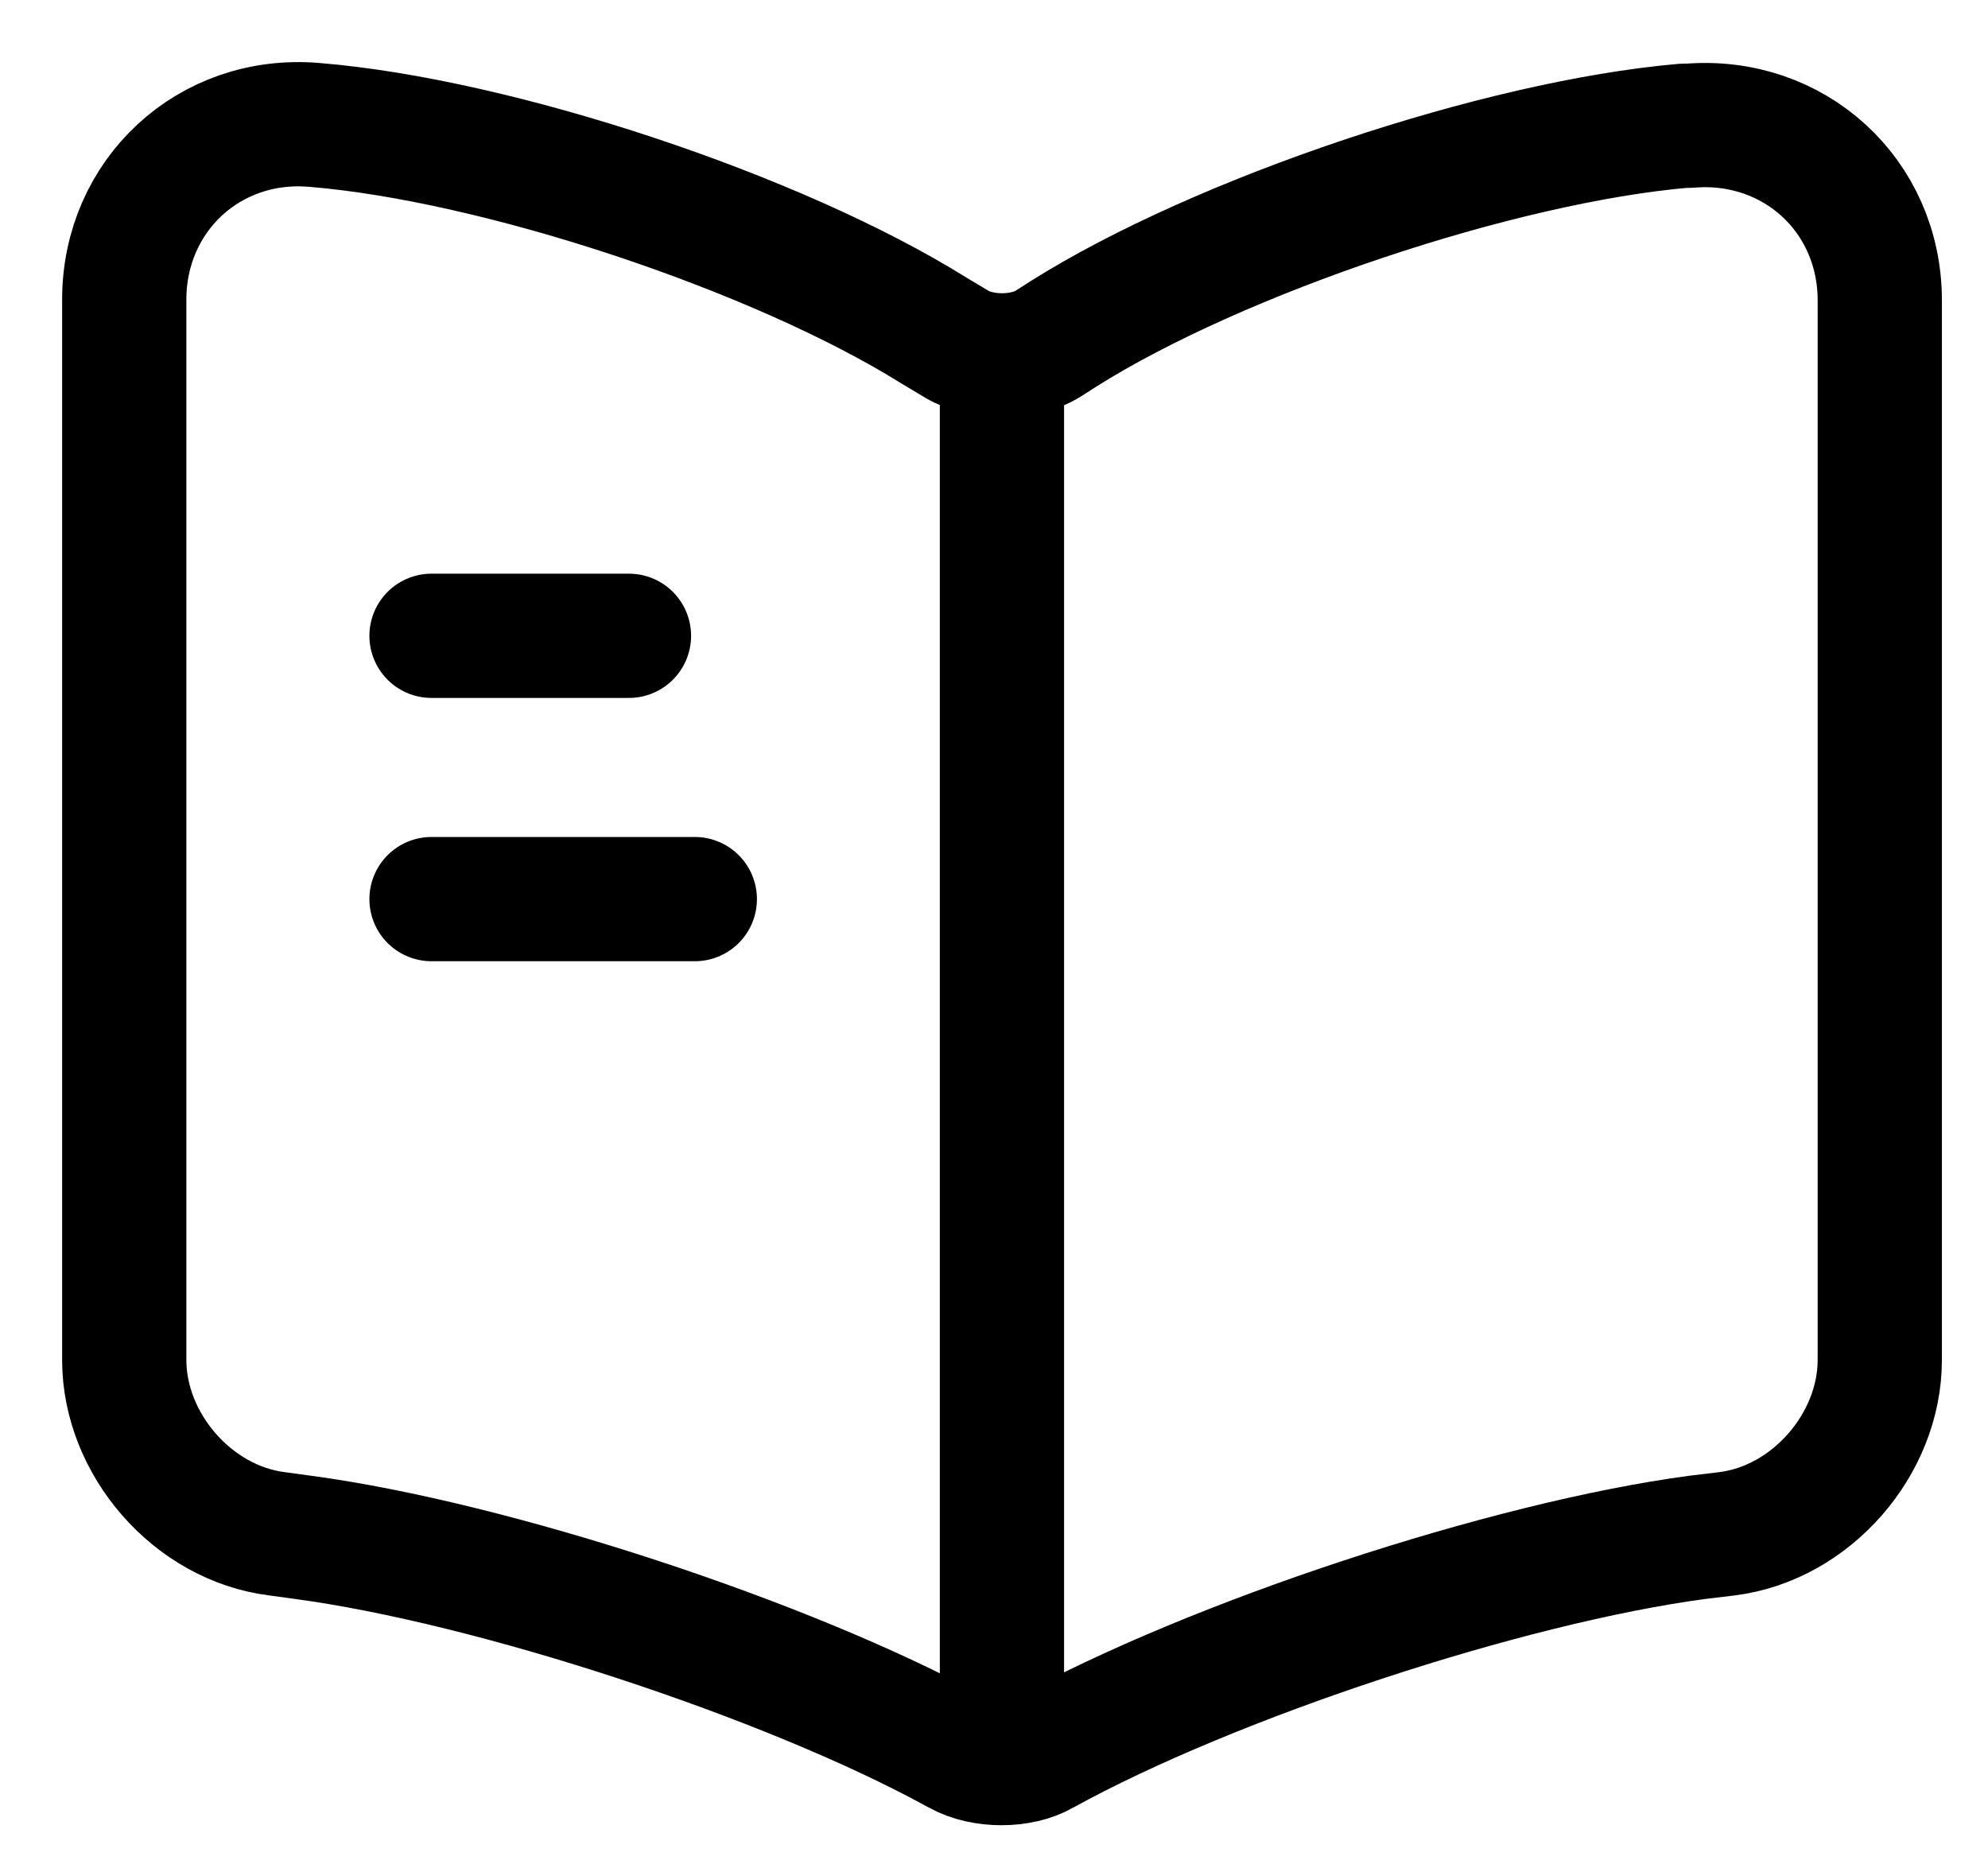
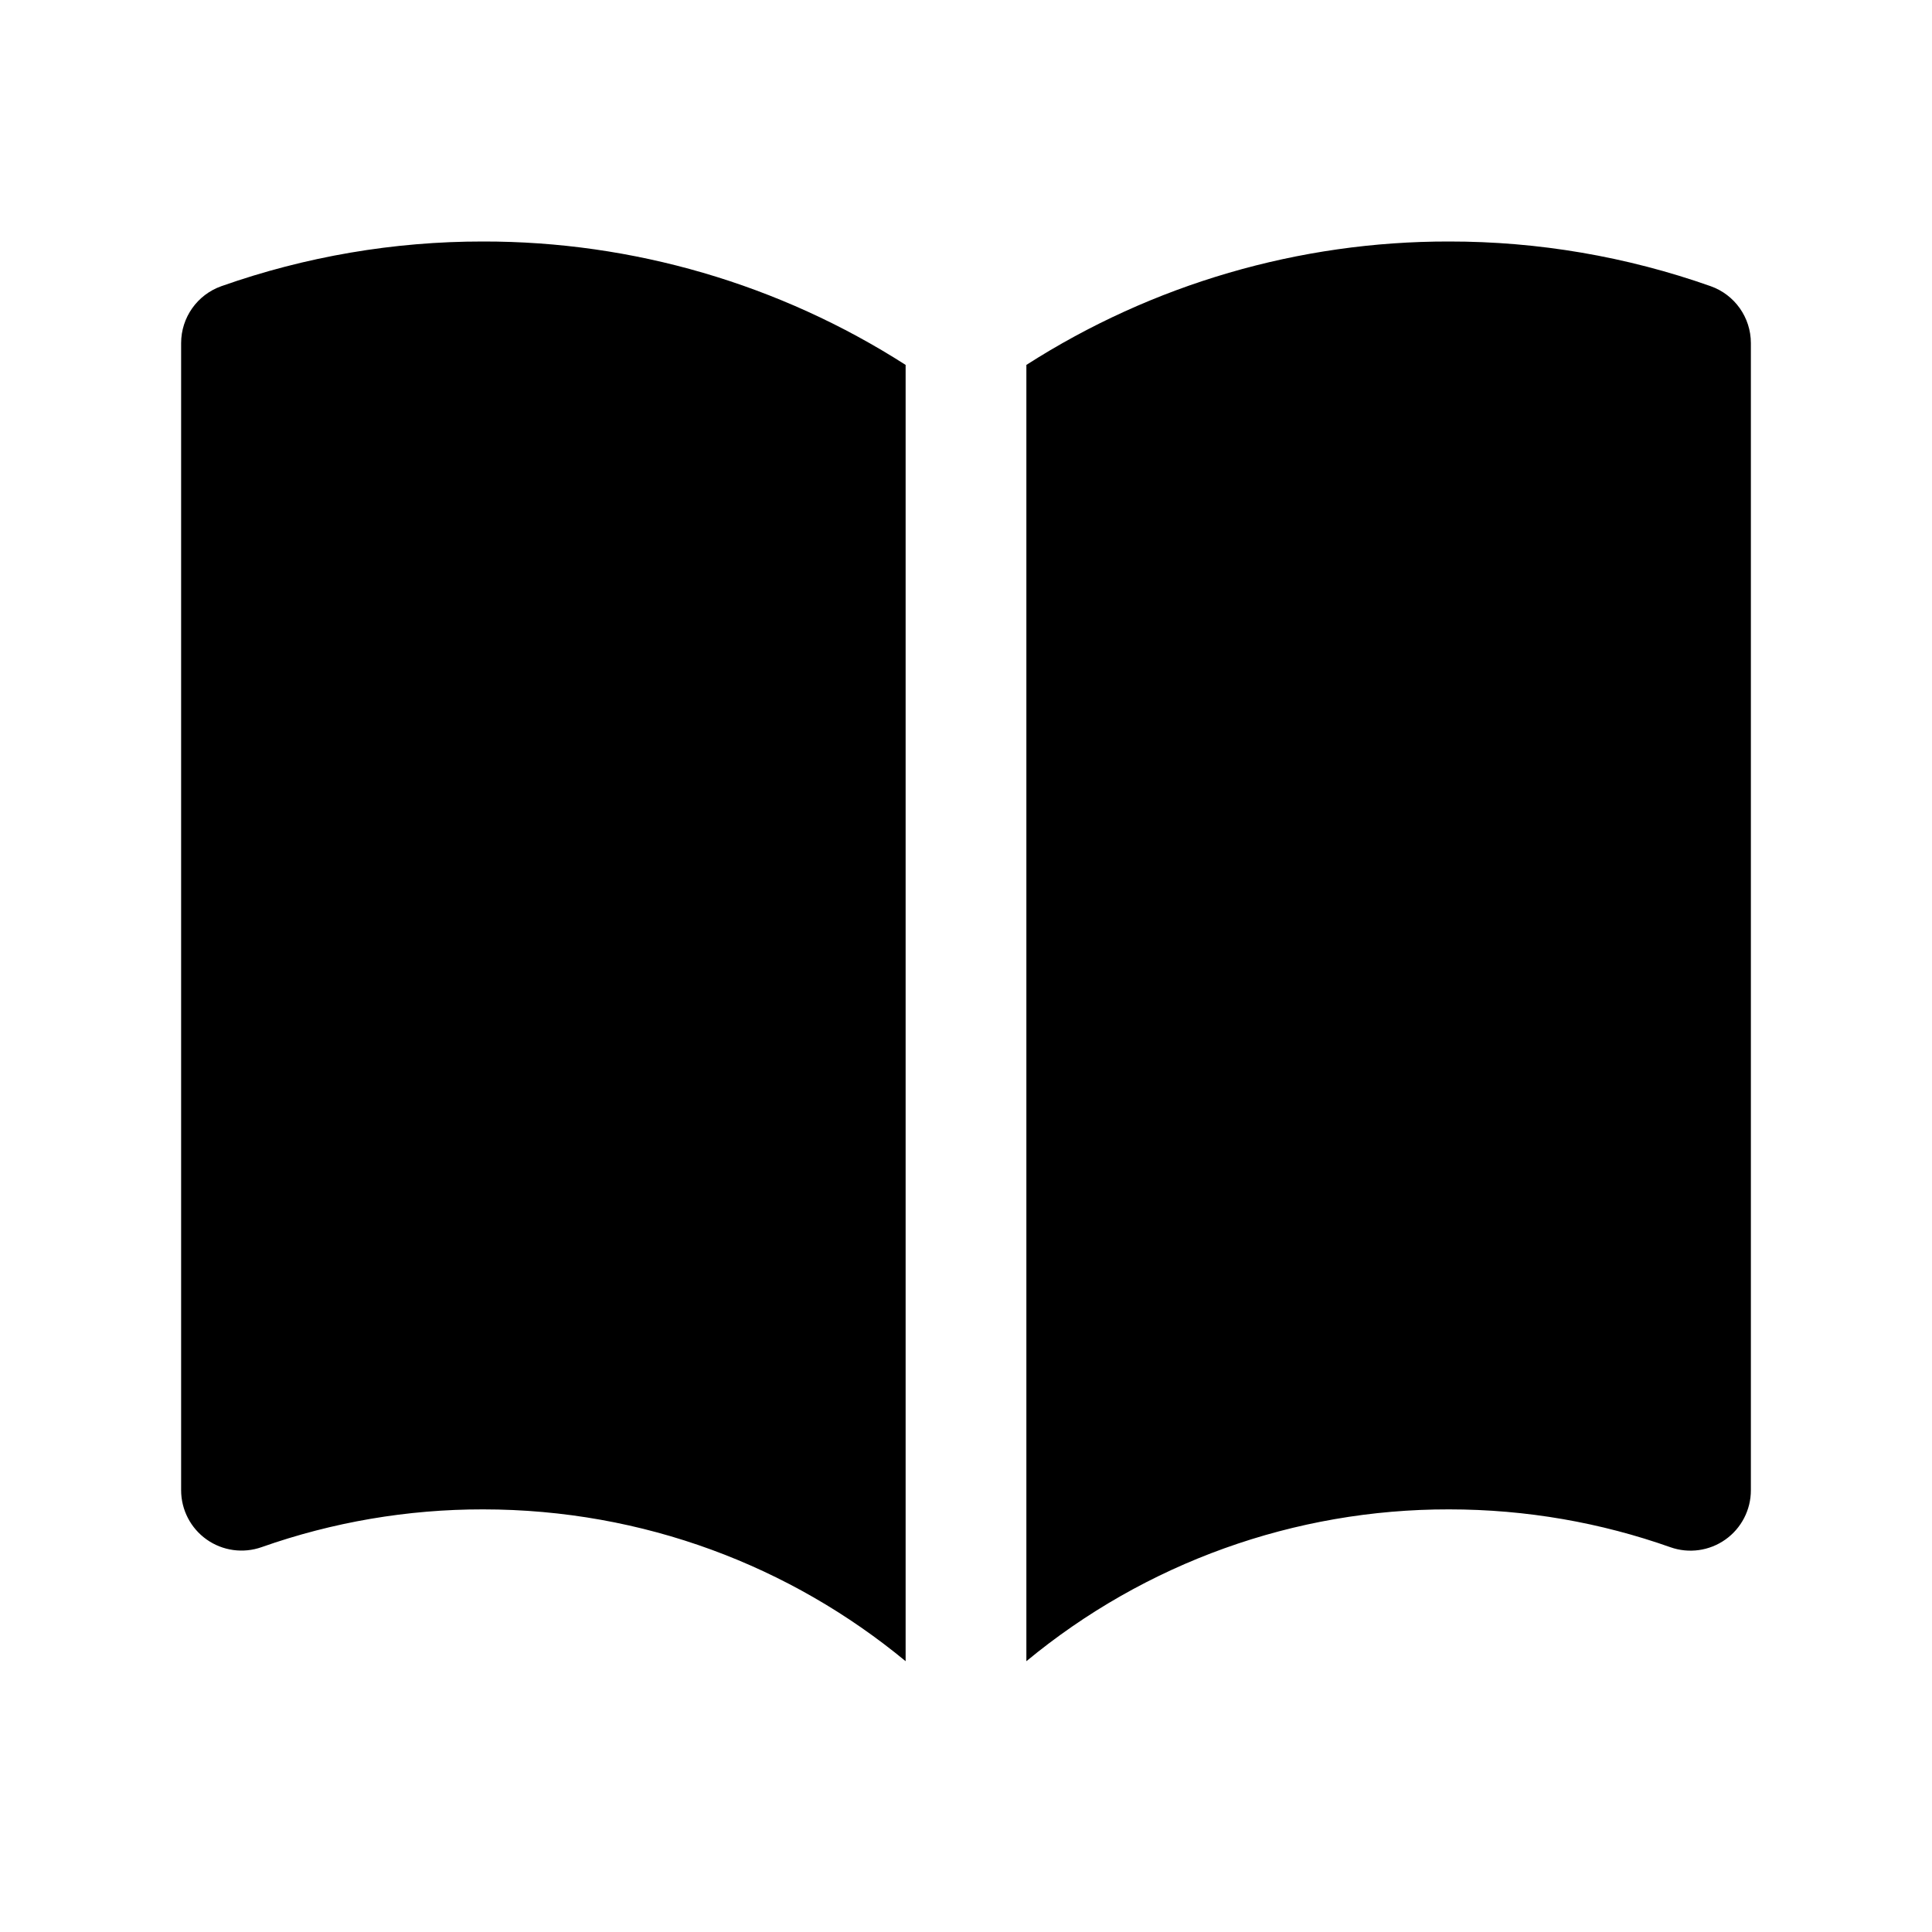
- <svg xmlns="http://www.w3.org/2000/svg" viewBox="0 0 16 15" fill="none">
-   <path d="M15.129 10.945V2.418C15.129 1.571 14.436 0.942 13.596 1.012H13.553C12.07 1.14 9.816 1.895 8.559 2.687L8.439 2.764C8.234 2.892 7.895 2.892 7.69 2.764L7.513 2.658C6.256 1.874 4.009 1.125 2.526 1.005C1.685 0.935 1 1.571 1 2.411V10.945C1 11.623 1.551 12.259 2.229 12.344L2.434 12.372C3.967 12.577 6.334 13.354 7.69 14.095L7.718 14.11C7.909 14.216 8.213 14.216 8.396 14.11C9.753 13.361 12.126 12.577 13.666 12.372L13.899 12.344C14.578 12.259 15.129 11.623 15.129 10.945Z" stroke="currentColor" stroke-linecap="round" stroke-linejoin="round" />
-   <path d="M8.064 2.998V13.594" stroke="currentColor" stroke-linecap="round" stroke-linejoin="round" />
-   <path d="M5.062 5.117H3.473" stroke="currentColor" stroke-linecap="round" stroke-linejoin="round" />
-   <path d="M5.592 7.236H3.473" stroke="currentColor" stroke-linecap="round" stroke-linejoin="round" />
+ <svg xmlns="http://www.w3.org/2000/svg" viewBox="0 0 24 24" fill="currentColor">
+   <path d="M11.25 4.533A9.707 9.707 0 006 3a9.735 9.735 0 00-3.25.555.75.75 0 00-.5.707v14.25a.75.75 0 001 .707A8.237 8.237 0 016 18.75c1.995 0 3.823.707 5.25 1.886V4.533zM12.75 20.636A8.214 8.214 0 0118 18.75c.966 0 1.89.166 2.75.47a.75.75 0 001-.708V4.262a.75.75 0 00-.5-.707A9.735 9.735 0 0018 3a9.707 9.707 0 00-5.25 1.533v16.103z" />
</svg>
